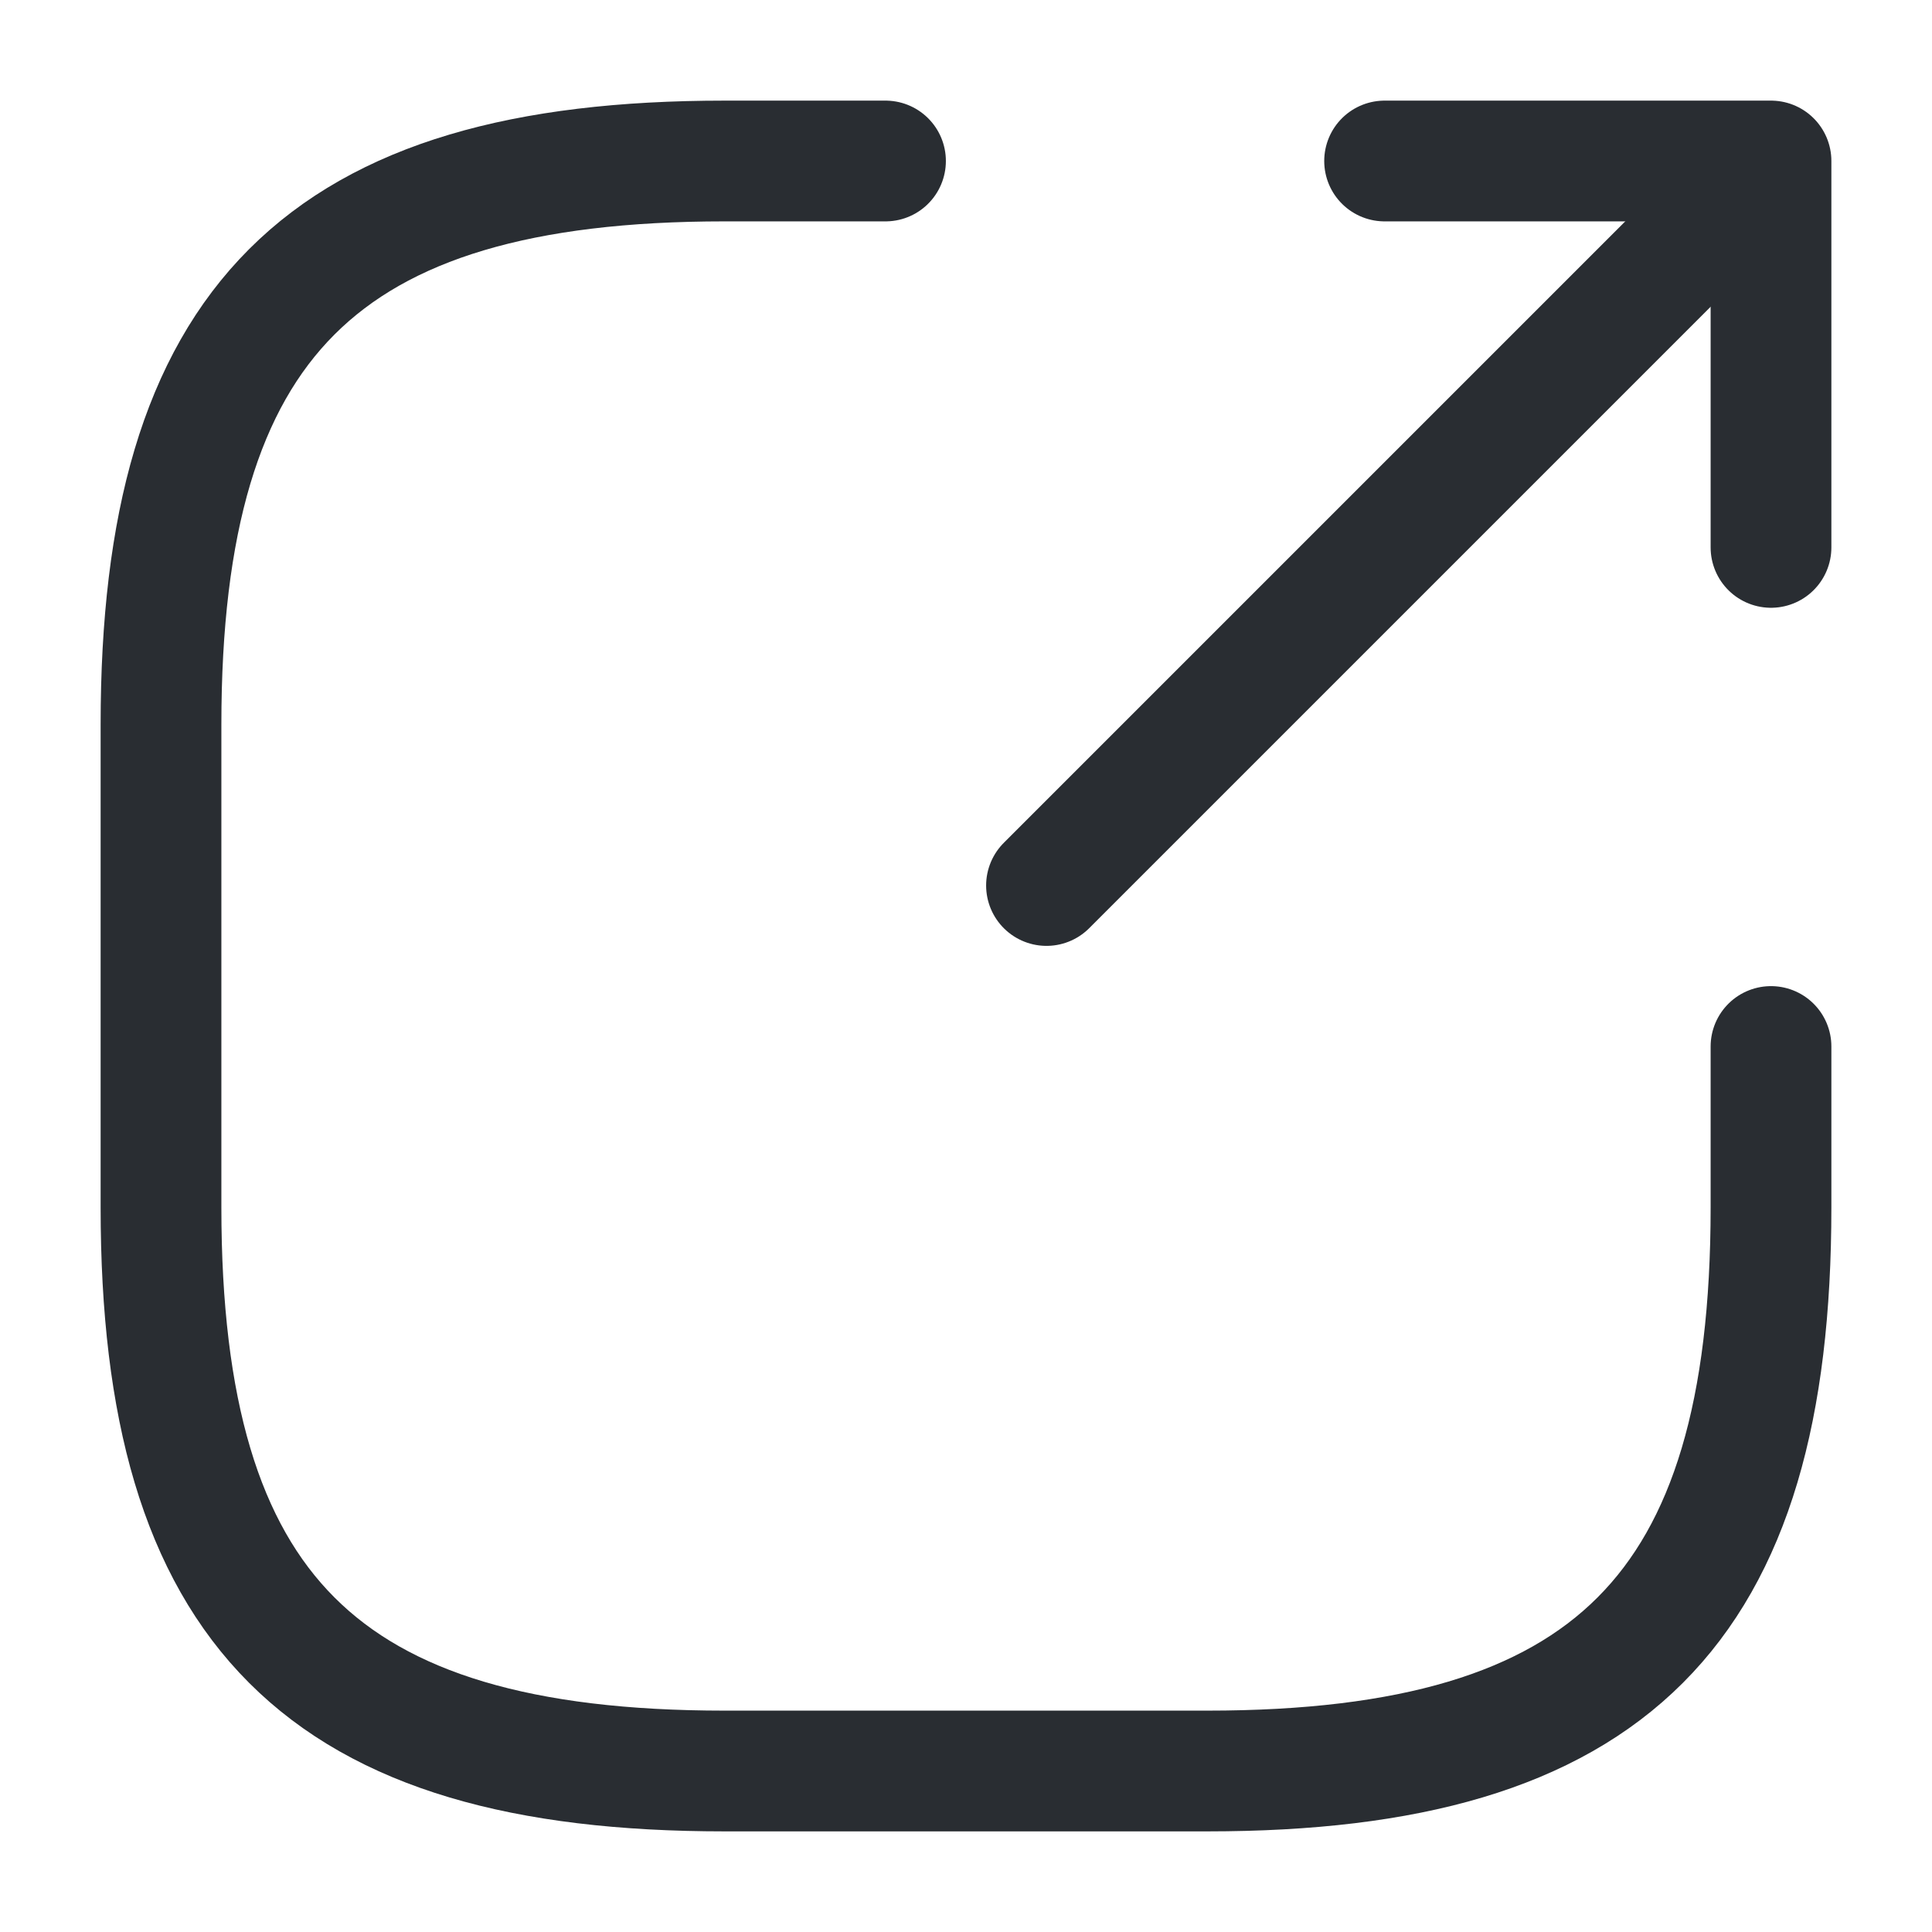
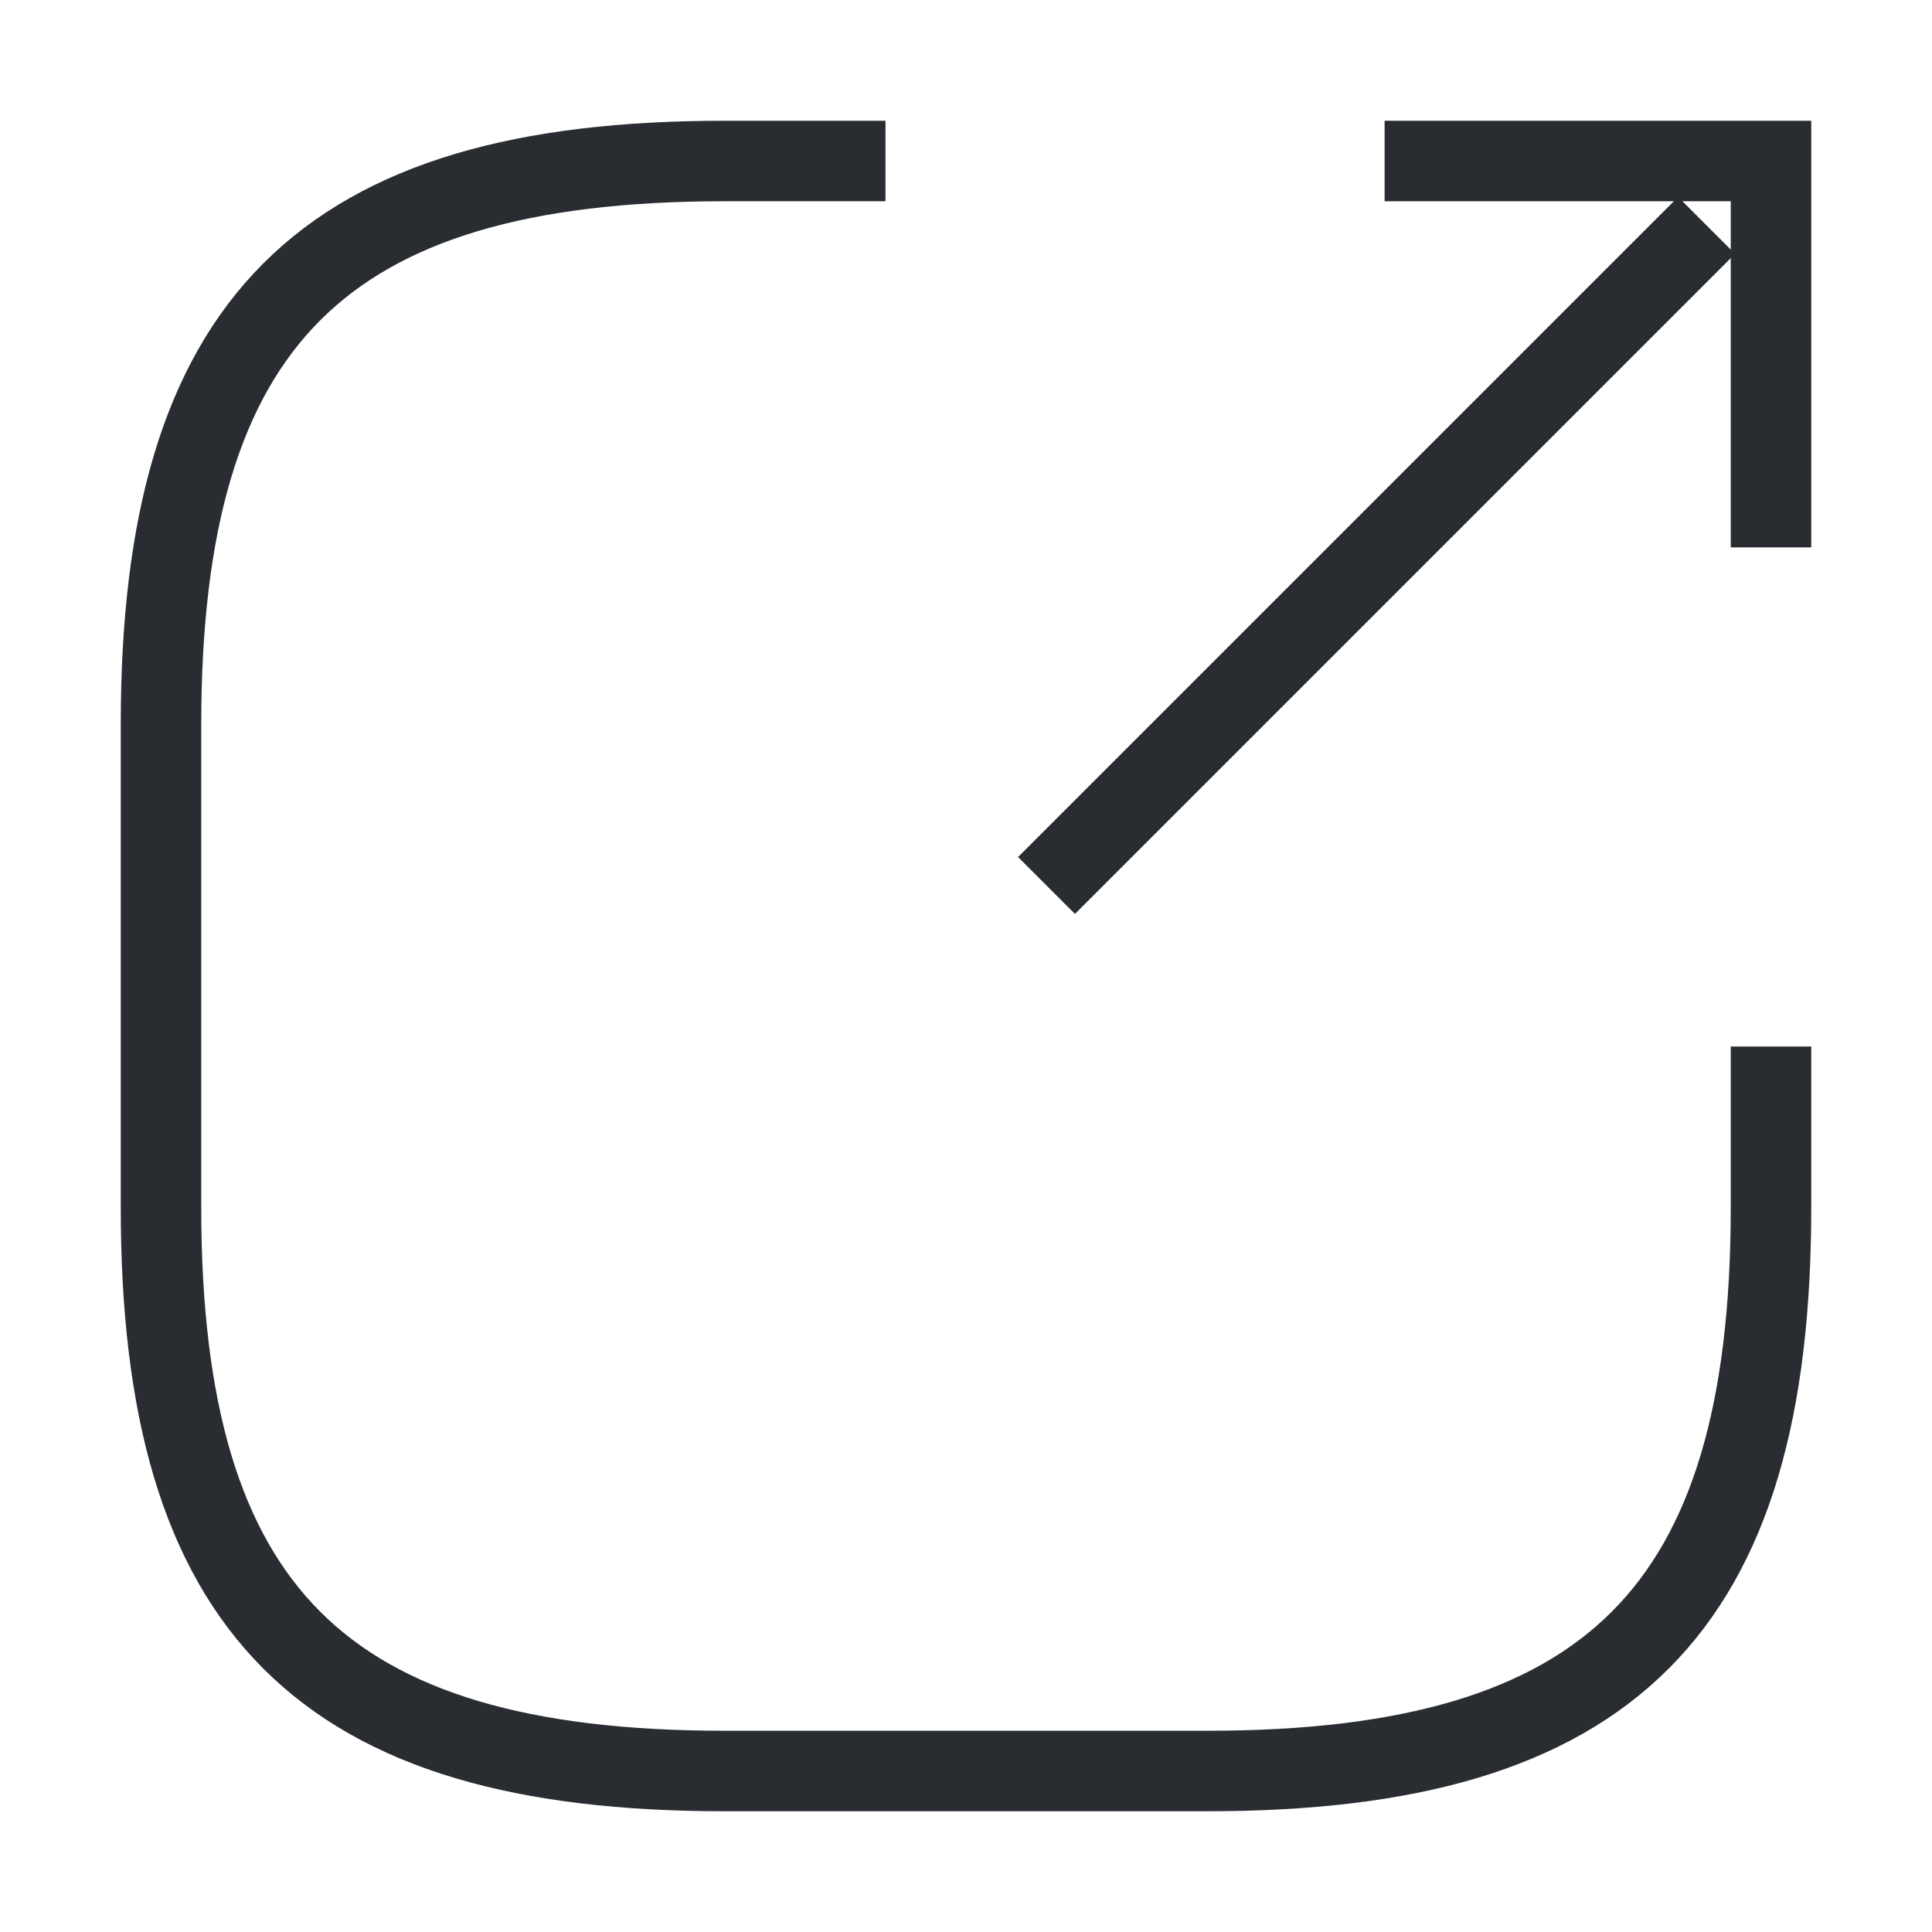
<svg xmlns="http://www.w3.org/2000/svg" fill="none" height="24" viewBox="0 0 24 24" width="24">
-   <g stroke="#292d32" stroke-linecap="round" stroke-linejoin="round" stroke-width="1.5">
+   <g stroke="#292d32" strokeLinecap="round" strokeLinejoin="round" strokeWidth="1.5">
    <path d="m13 11 8.2-8.2" />
    <path d="m22 6.8v-4.8h-4.8" />
    <path d="m11 2h-2c-5 0-7 2-7 7v6c0 5 2 7 7 7h6c5 0 7-2 7-7v-2" />
  </g>
</svg>
